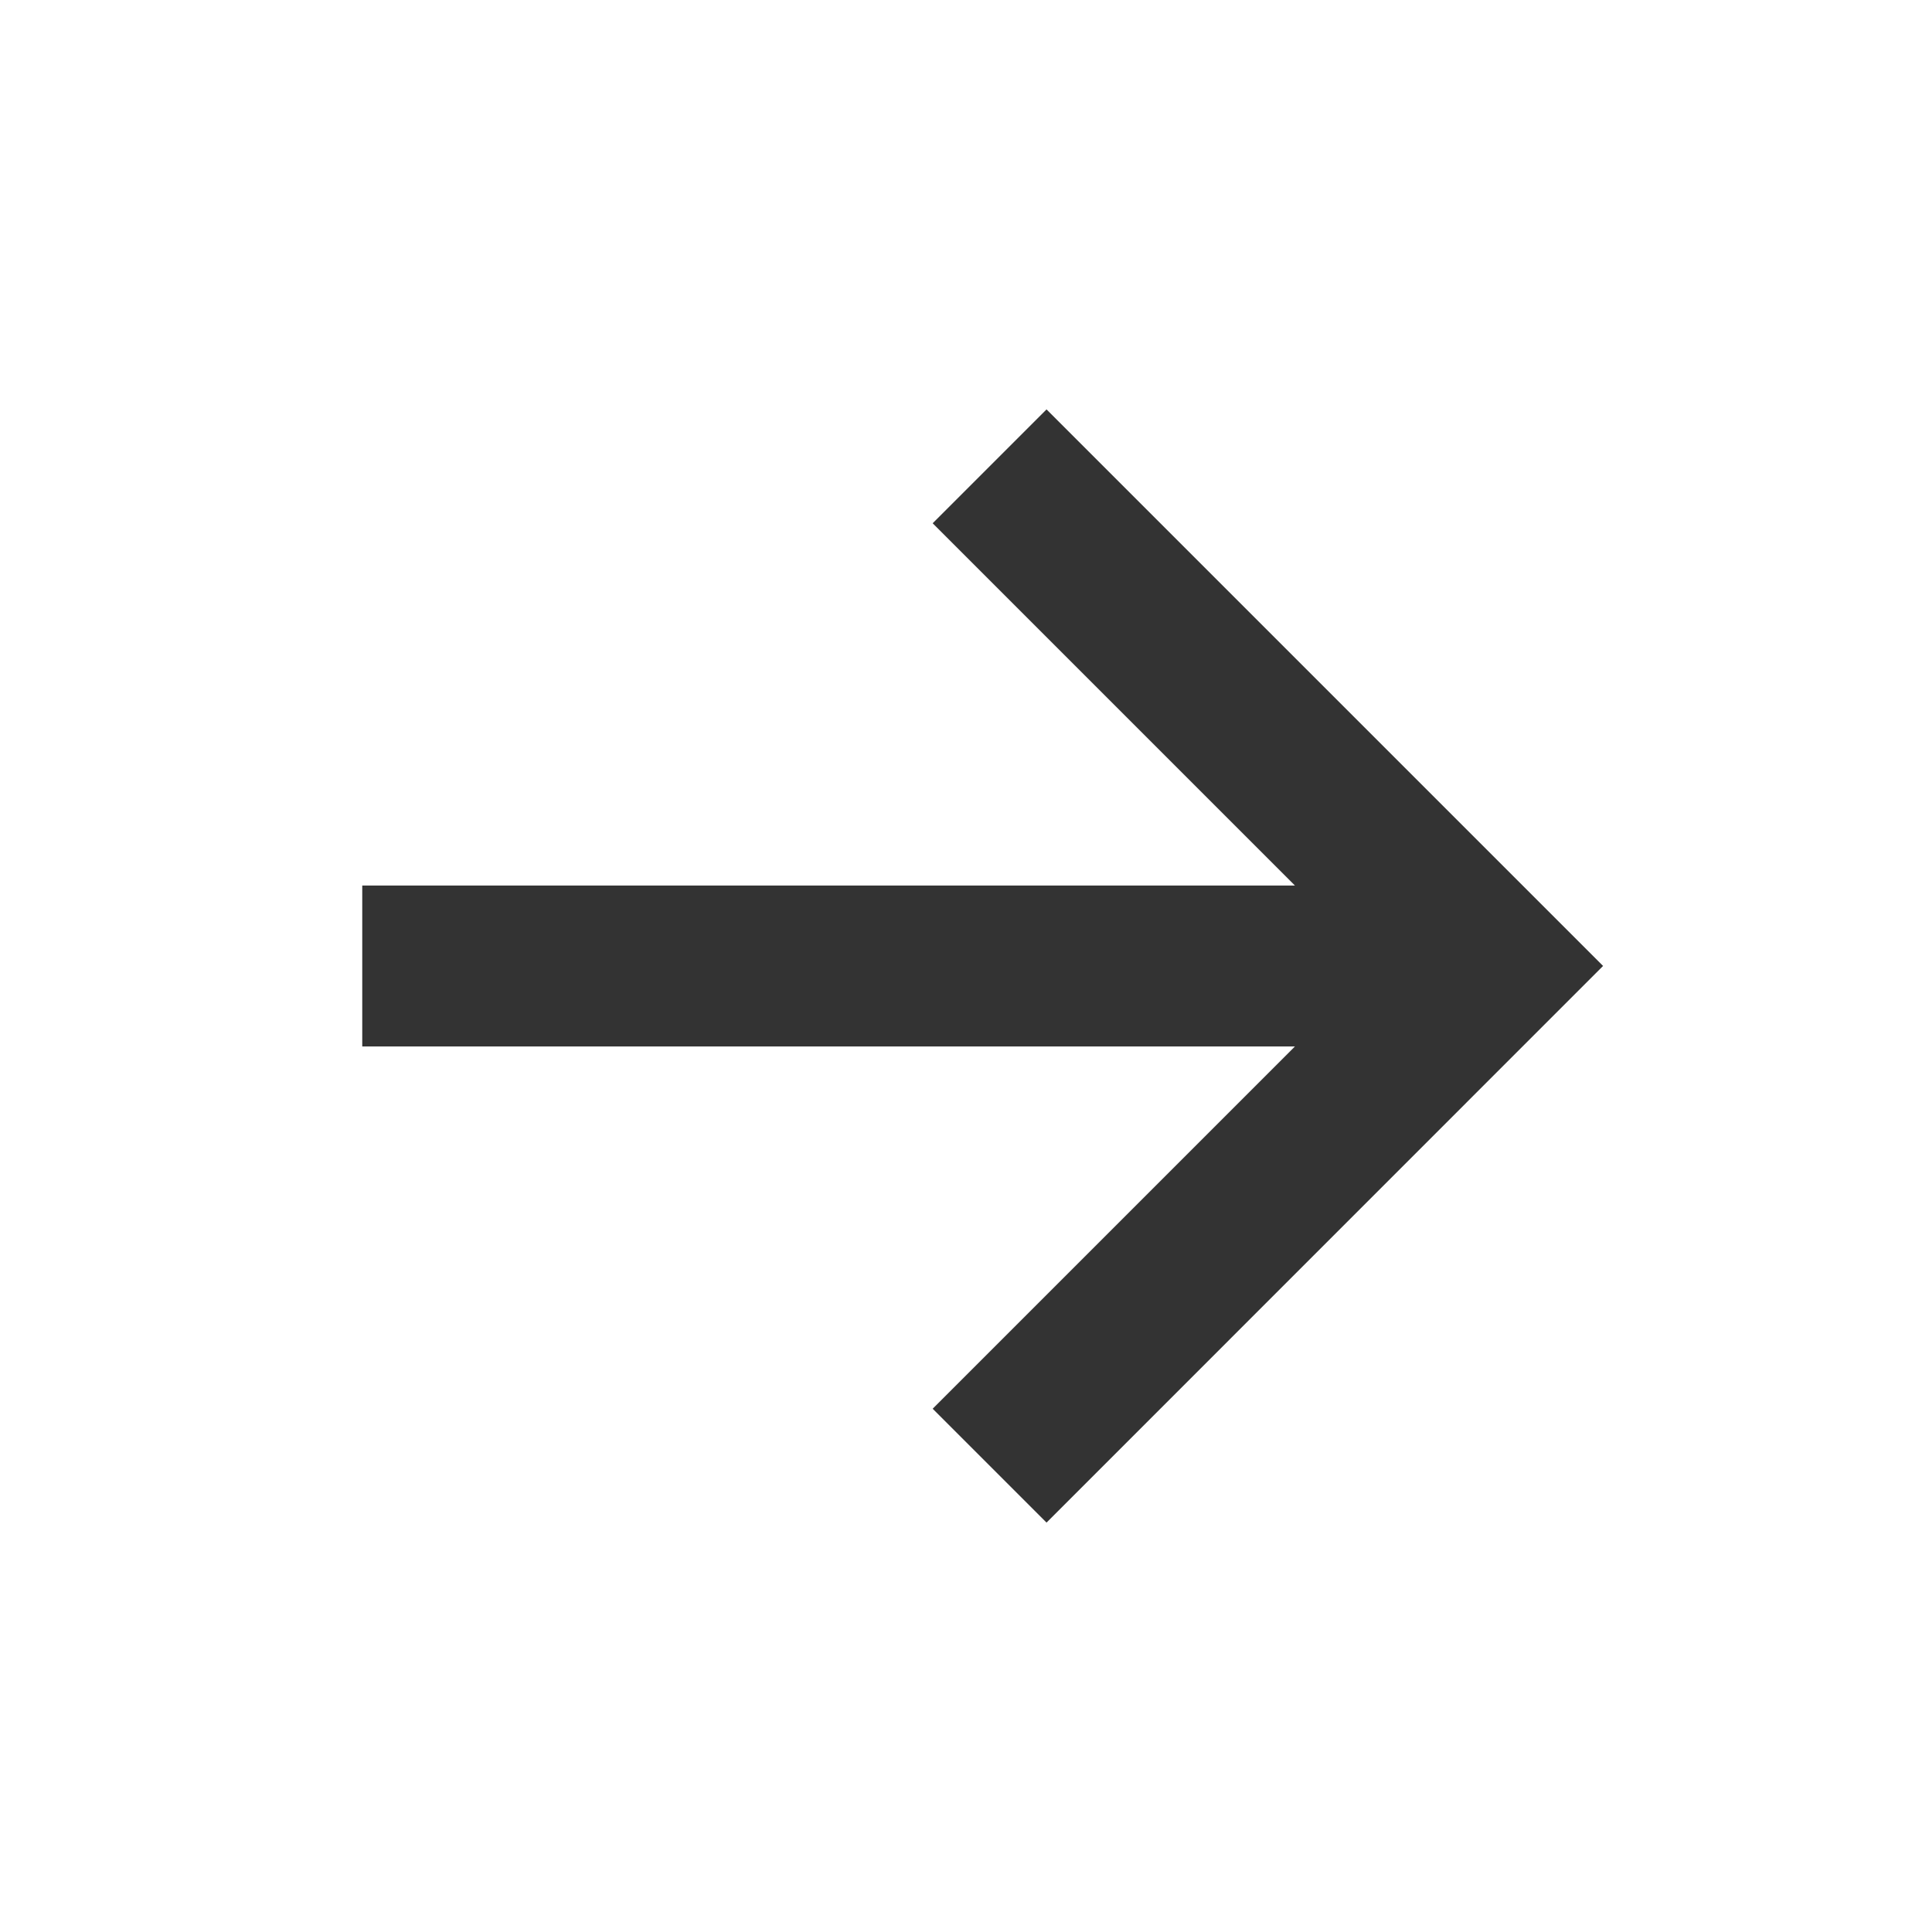
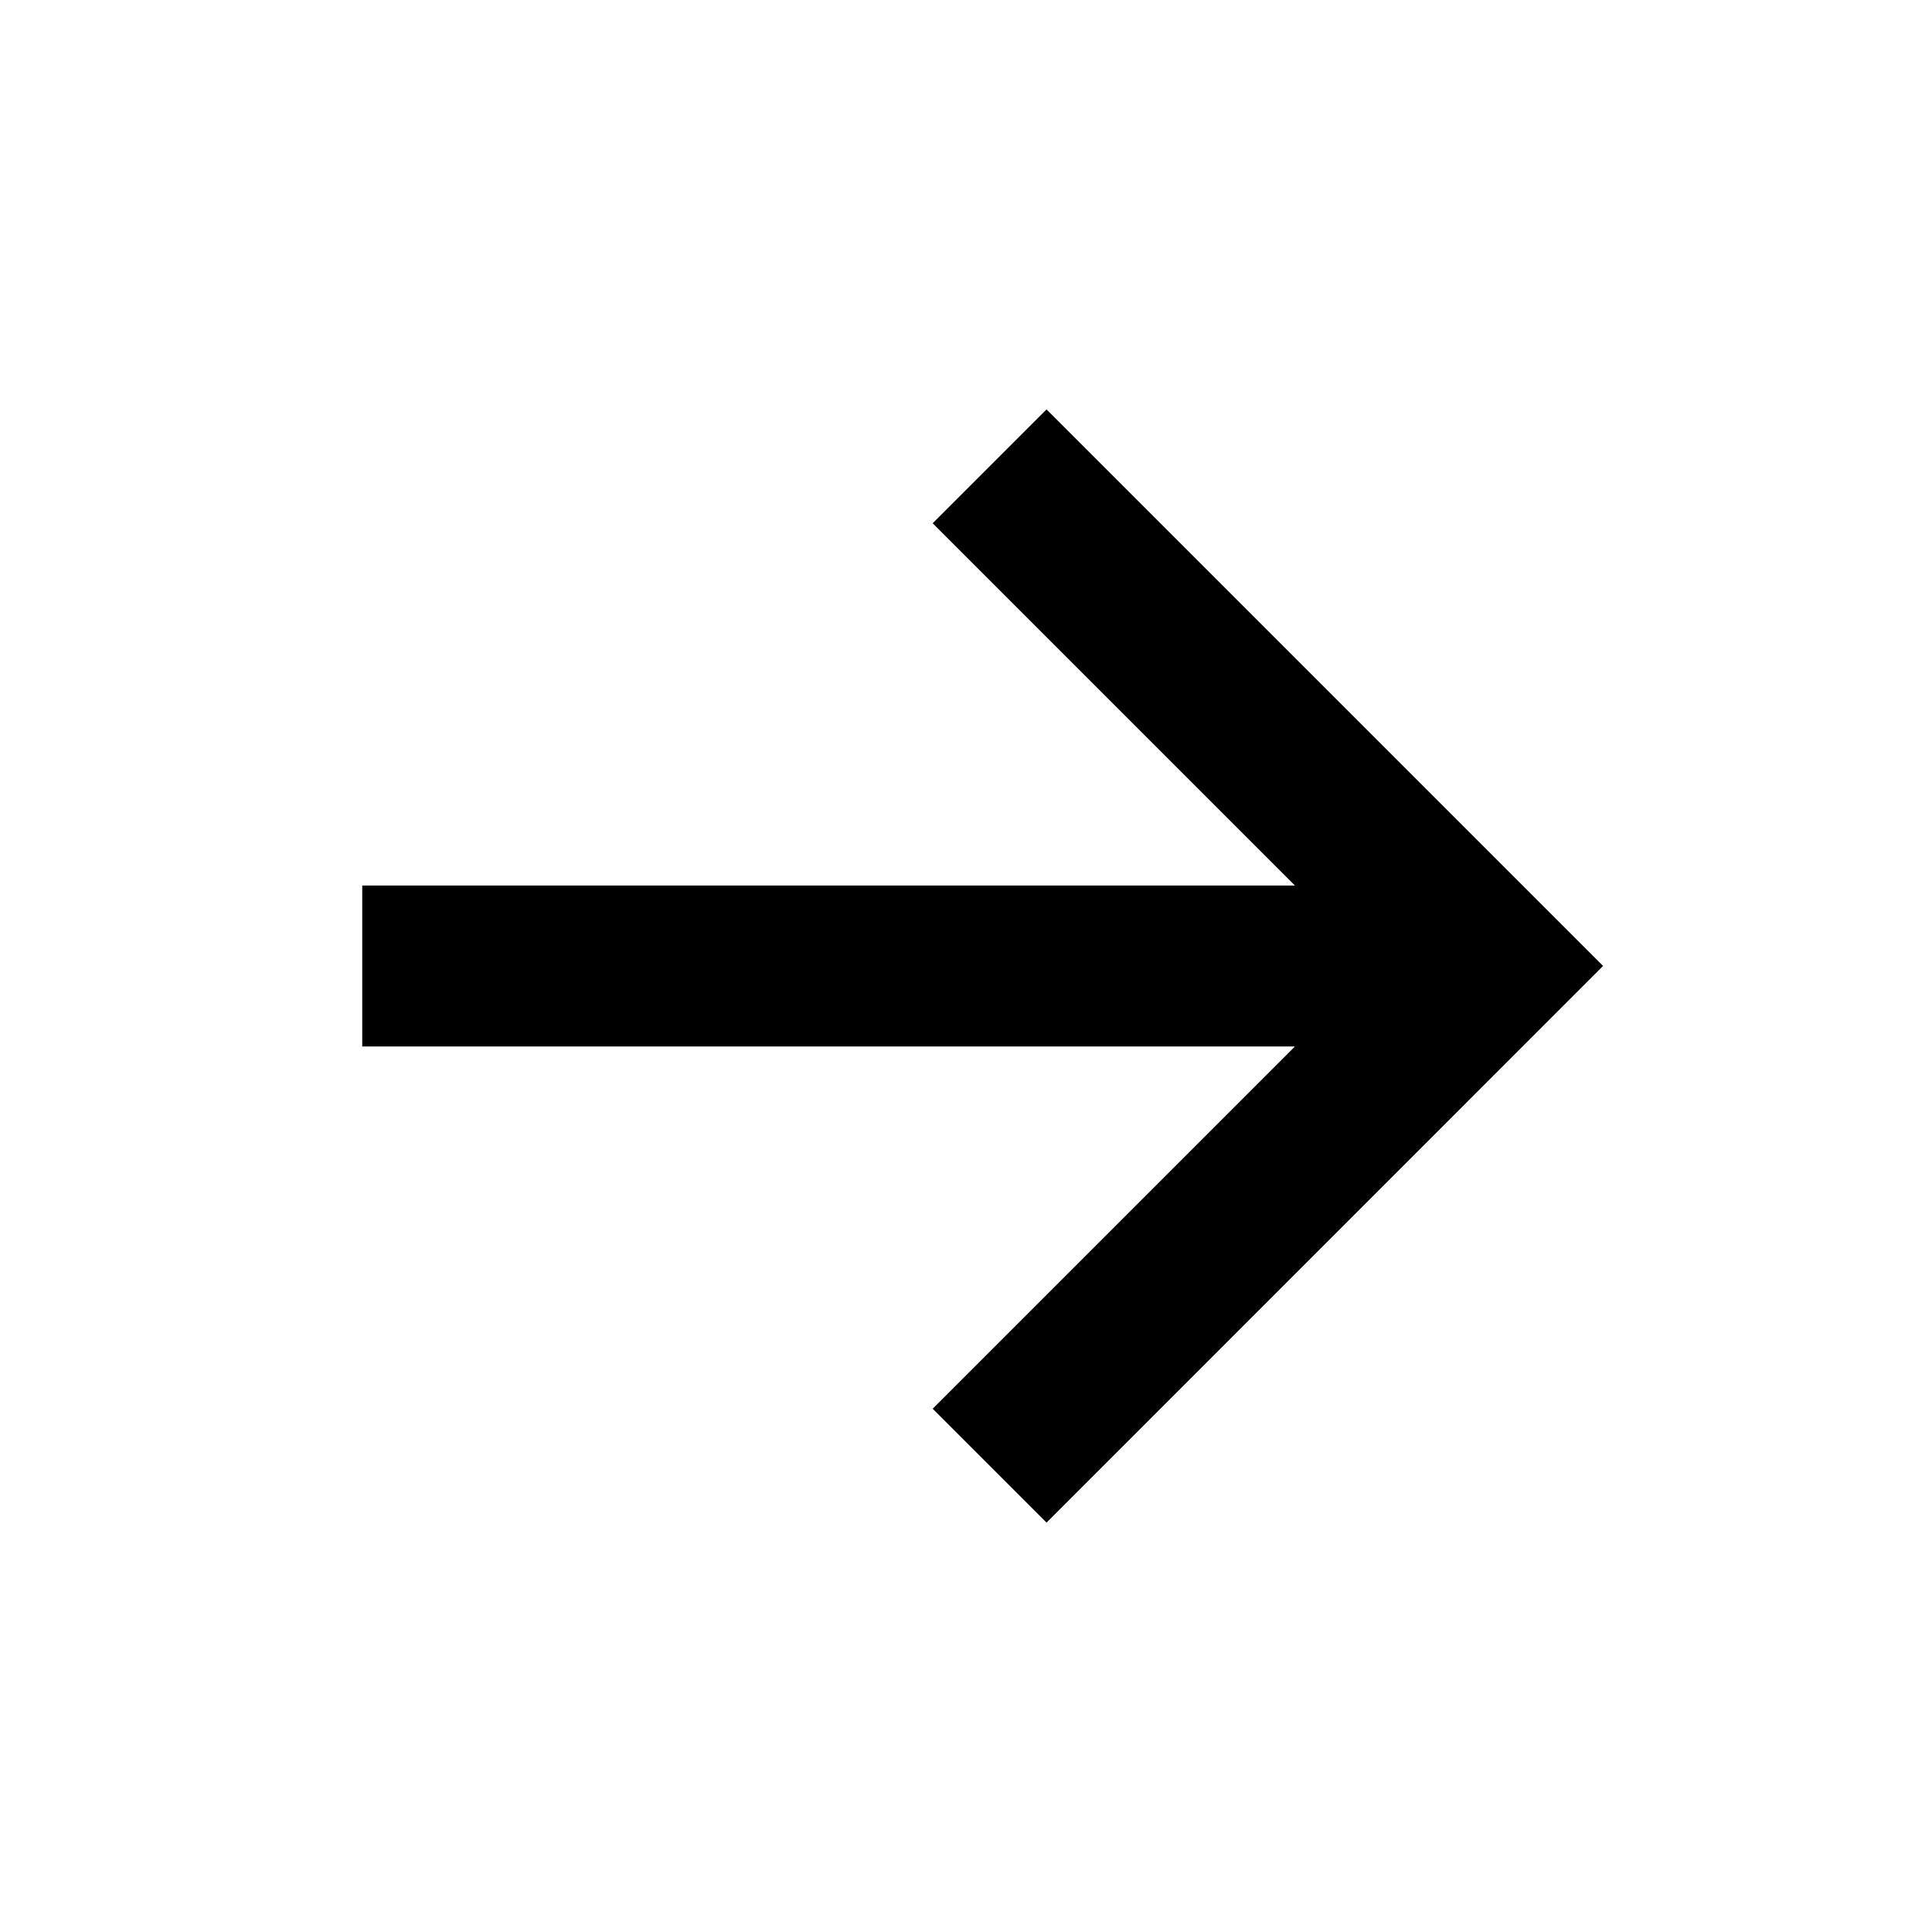
<svg xmlns="http://www.w3.org/2000/svg" width="16" height="16">
-   <path fill="currentColor" fill-opacity="0.8" transform="matrix(1 0 0 1 3 3.3905)" d="M0 3.943L7.724 3.943L4.724 0.943L5.667 0L10.276 4.609L5.667 9.219L4.724 8.276L7.724 5.276L0 5.276L0 3.943Z" />
+   <path fill="currentColor" transform="matrix(1 0 0 1 3 3.3905)" d="M0 3.943L7.724 3.943L4.724 0.943L5.667 0L10.276 4.609L5.667 9.219L4.724 8.276L7.724 5.276L0 5.276L0 3.943Z" />
</svg>
